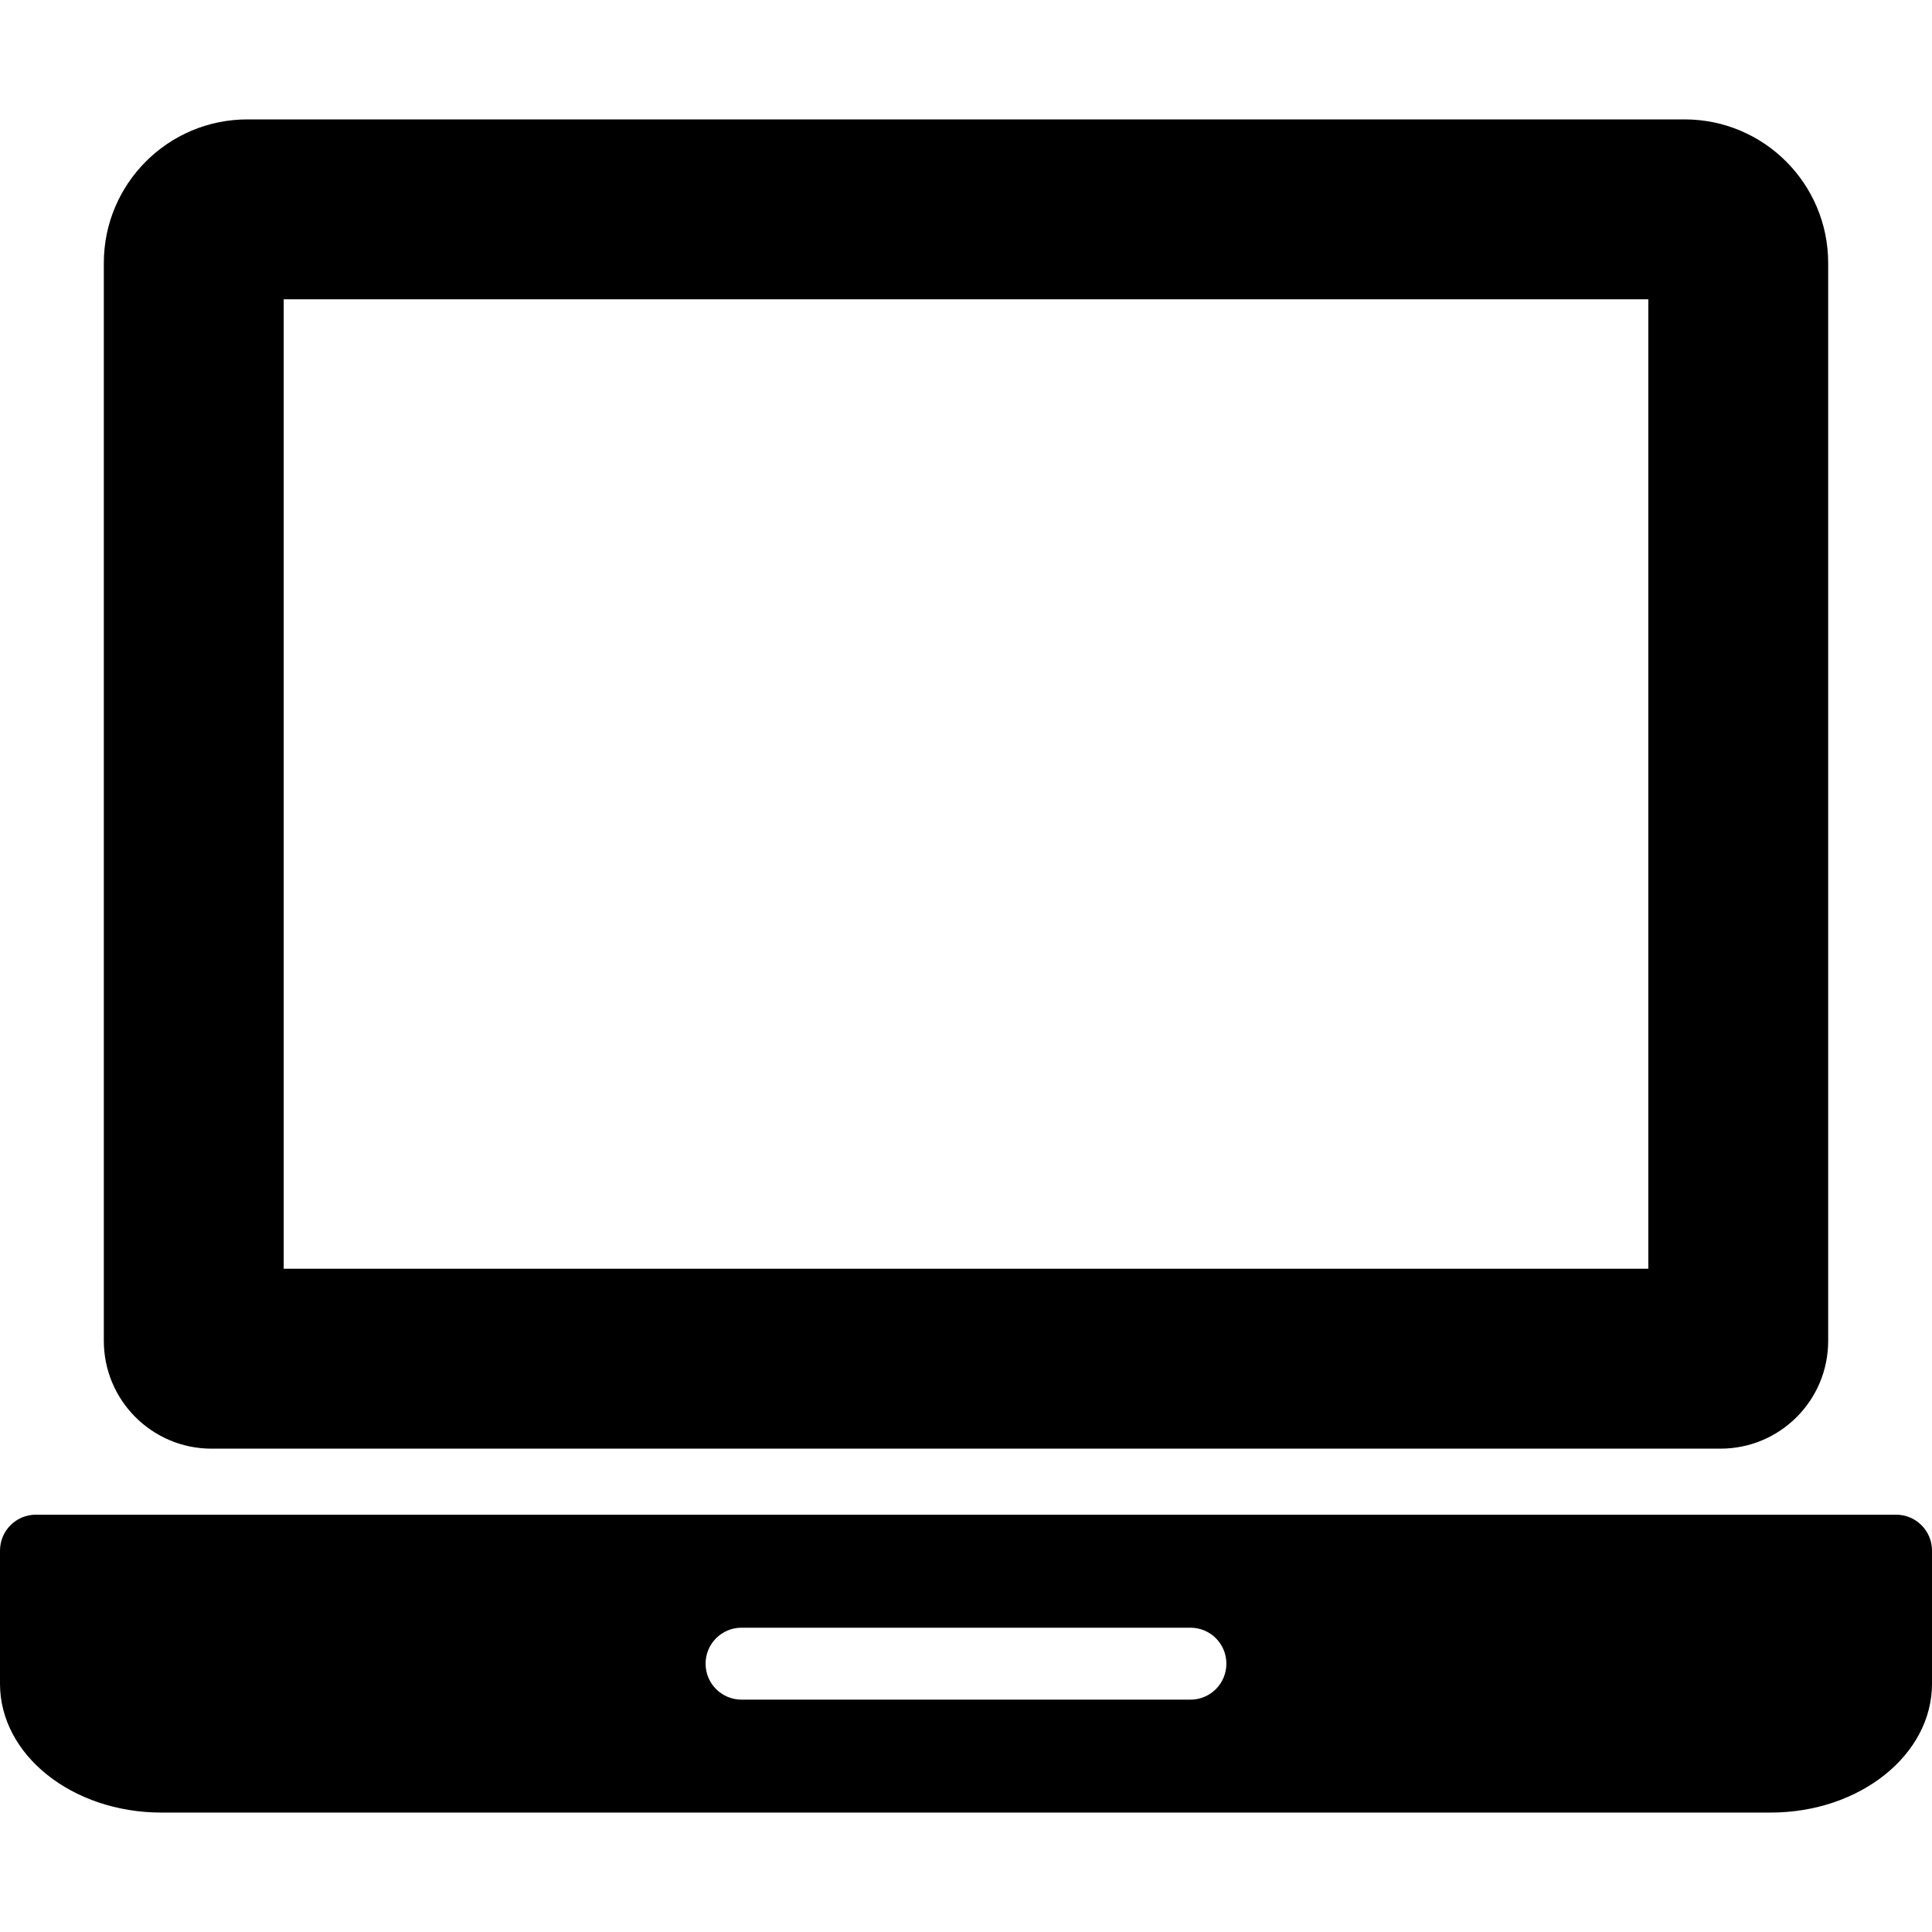
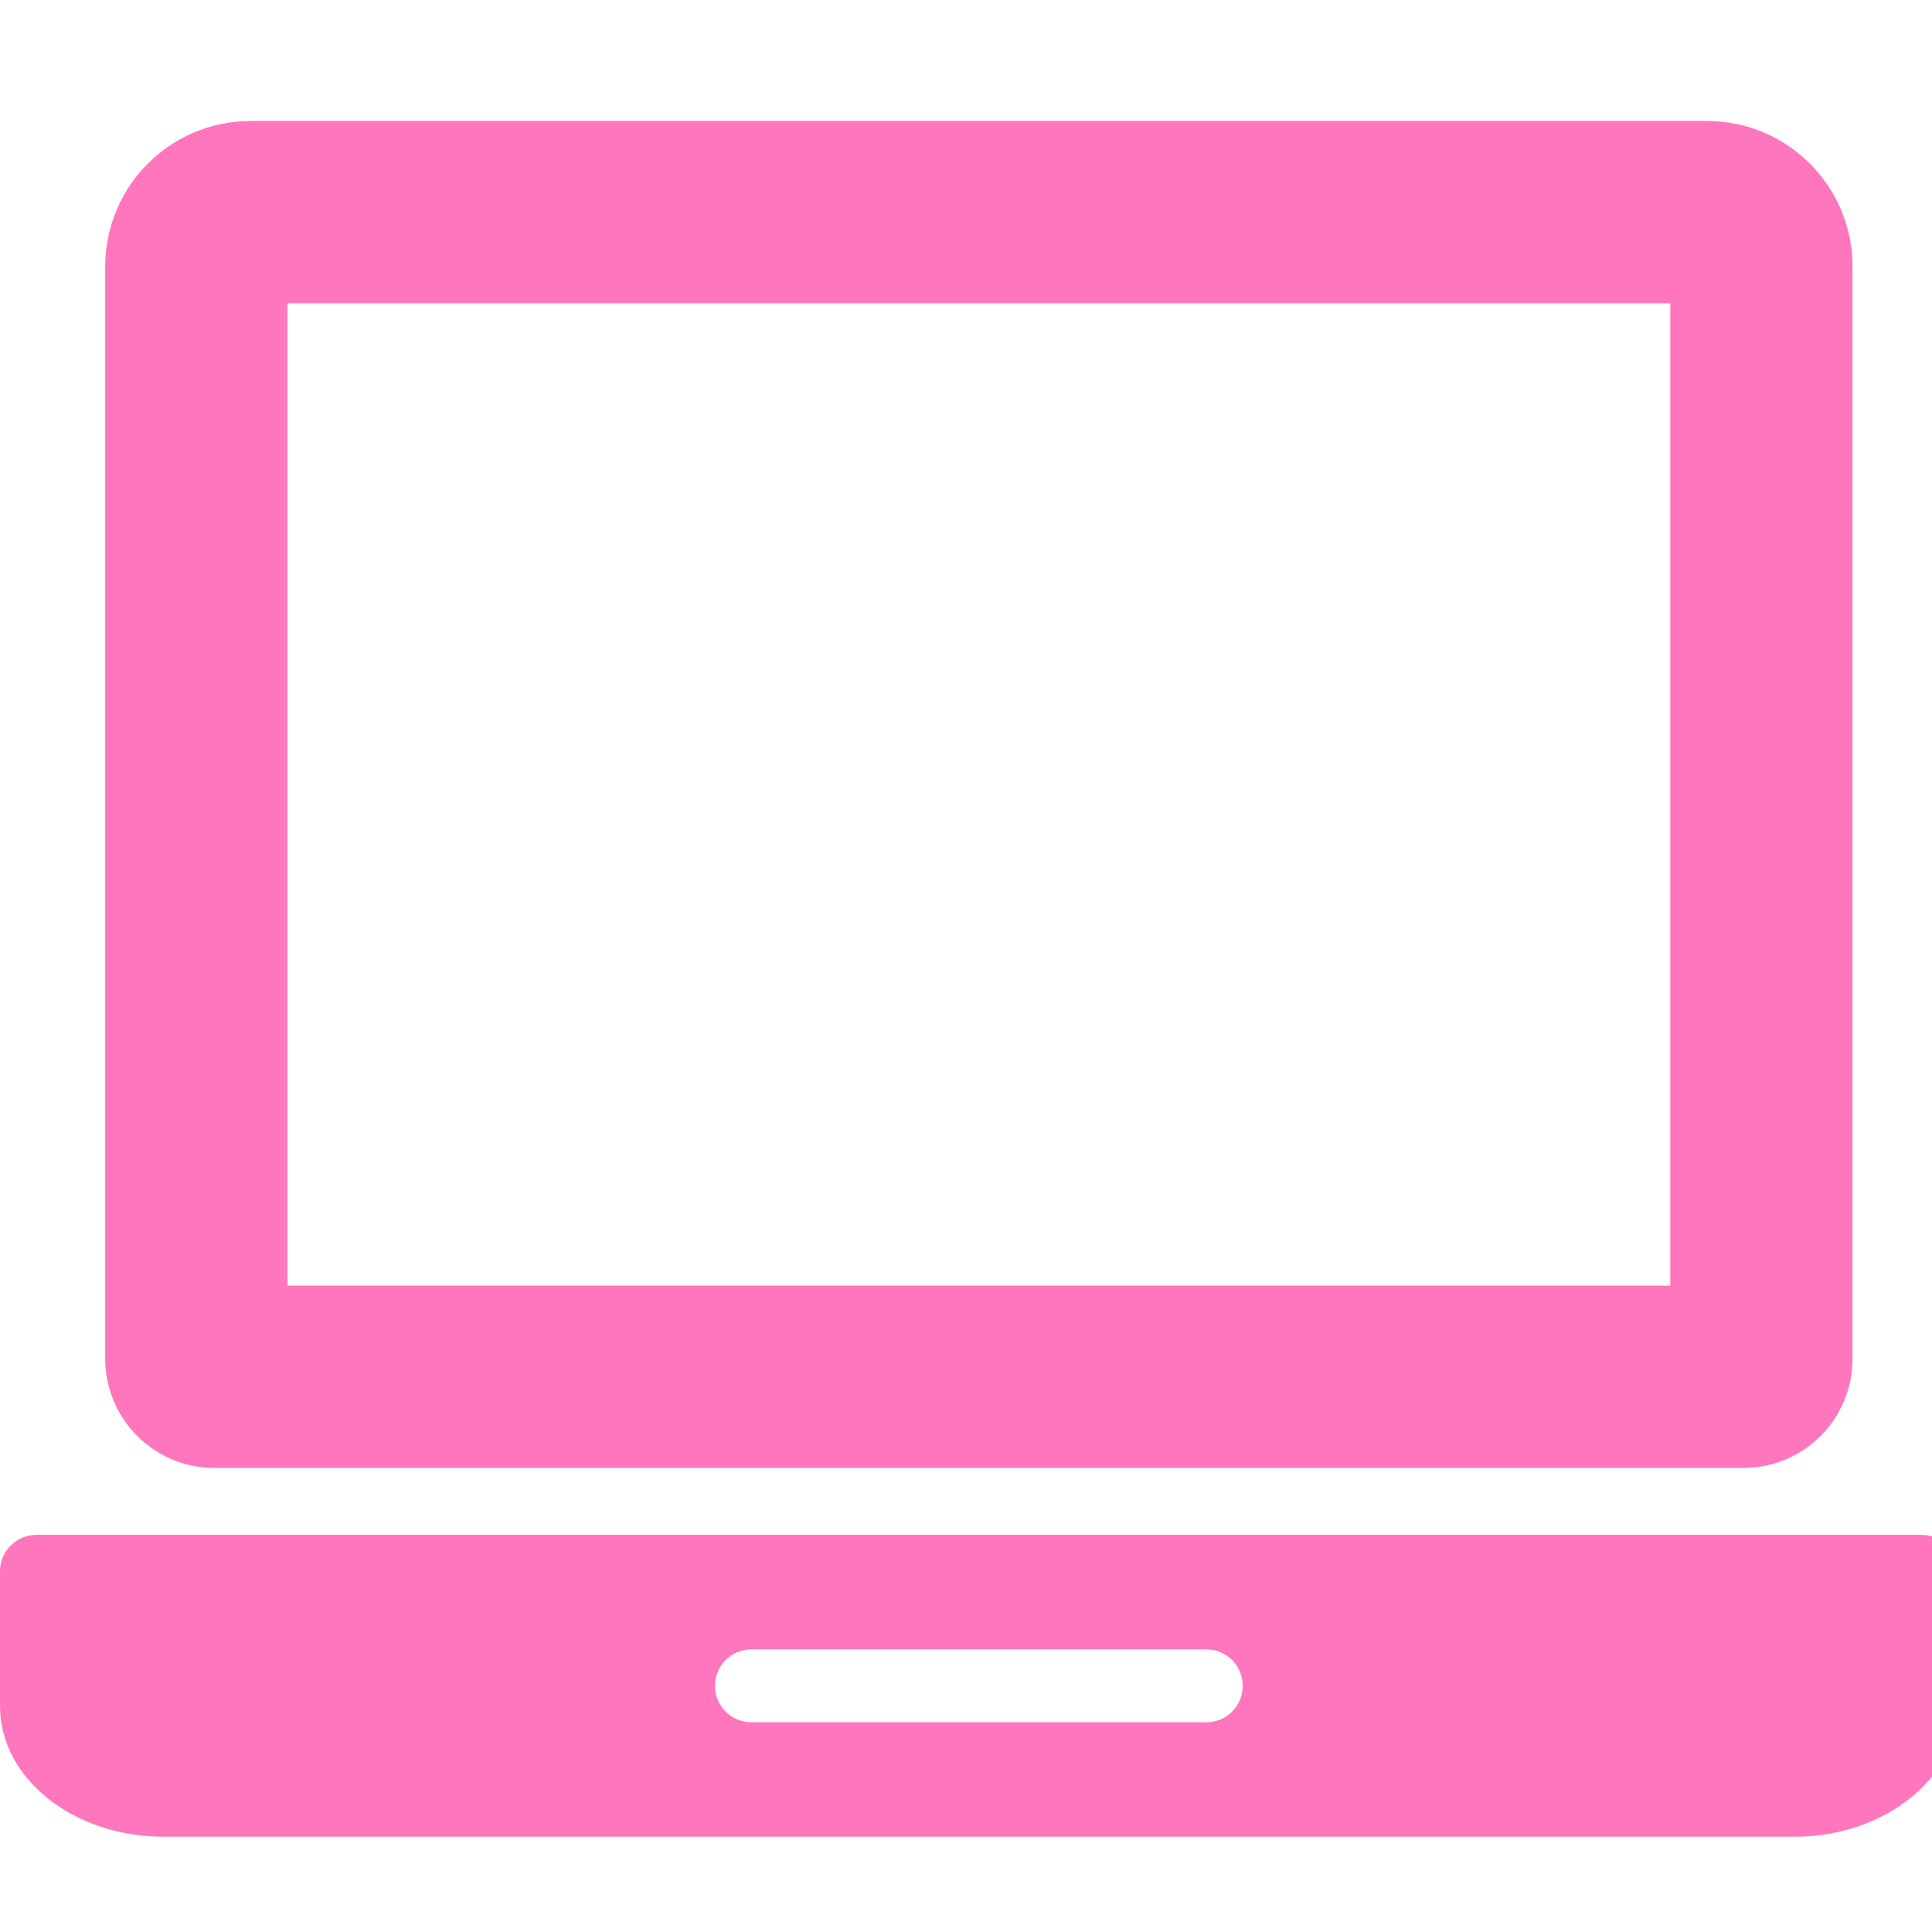
- <svg xmlns="http://www.w3.org/2000/svg" version="1.1" id="Capa_1" x="0px" y="0px" width="53.706px" height="53.706px" viewBox="0 0 53.706 53.706" style="enable-background:new 0 0 53.706 53.706;" xml:space="preserve">
+ <svg xmlns="http://www.w3.org/2000/svg" width="100%" height="100%" viewBox="0 0 53 53" version="1.1" xml:space="preserve" style="fill-rule:evenodd;clip-rule:evenodd;stroke-linejoin:round;stroke-miterlimit:2;">
  <g>
-     <g>
-       <g>
-         <path d="M5.881,40.27h41.943c1.658,0,2.996-1.342,2.996-2.996V7.313c0-2.206-1.787-3.994-3.992-3.994H6.879     c-2.206,0-3.993,1.788-3.993,3.994v29.96C2.886,38.928,4.228,40.27,5.881,40.27z M7.886,8.319H45.82v26.95H7.886V8.319z" />
-         <path d="M52.707,42.105H1c-0.553,0-1,0.447-1,1c0,0.974,0,2.479,0,3.701c0,1.979,2.009,3.58,4.486,3.58h44.735     c2.478,0,4.485-1.604,4.485-3.58v-3.701C53.707,42.553,53.259,42.105,52.707,42.105z M33.091,47.247H20.614c-0.552,0-1-0.446-1-1     s0.448-1,1-1h12.477c0.554,0,1,0.446,1,1C34.091,46.8,33.645,47.247,33.091,47.247z" />
-       </g>
-     </g>
+     <path d="M5.881,40.27L47.824,40.27C49.482,40.27 50.82,38.928 50.82,37.274L50.82,7.313C50.82,5.107 49.033,3.319 46.828,3.319L6.879,3.319C4.673,3.319 2.886,5.107 2.886,7.313L2.886,37.273C2.886,38.928 4.228,40.27 5.881,40.27ZM7.886,8.319L45.82,8.319L45.82,35.269L7.886,35.269L7.886,8.319Z" style="fill:rgb(255,118,189);fill-rule:nonzero;" />
+     <path d="M52.707,42.105L1,42.105C0.447,42.105 0,42.552 0,43.105L0,46.806C0,48.785 2.009,50.386 4.486,50.386L49.221,50.386C51.699,50.386 53.706,48.782 53.706,46.806L53.706,43.105C53.707,42.553 53.259,42.105 52.707,42.105ZM33.091,47.247L20.614,47.247C20.062,47.247 19.614,46.801 19.614,46.247C19.614,45.693 20.062,45.247 20.614,45.247L33.091,45.247C33.645,45.247 34.091,45.693 34.091,46.247C34.091,46.8 33.645,47.247 33.091,47.247Z" style="fill:rgb(255,118,189);fill-rule:nonzero;" />
  </g>
-   <g>
- </g>
-   <g>
- </g>
-   <g>
- </g>
-   <g>
- </g>
-   <g>
- </g>
-   <g>
- </g>
-   <g>
- </g>
-   <g>
- </g>
-   <g>
- </g>
-   <g>
- </g>
-   <g>
- </g>
-   <g>
- </g>
-   <g>
- </g>
-   <g>
- </g>
-   <g>
- </g>
</svg>
